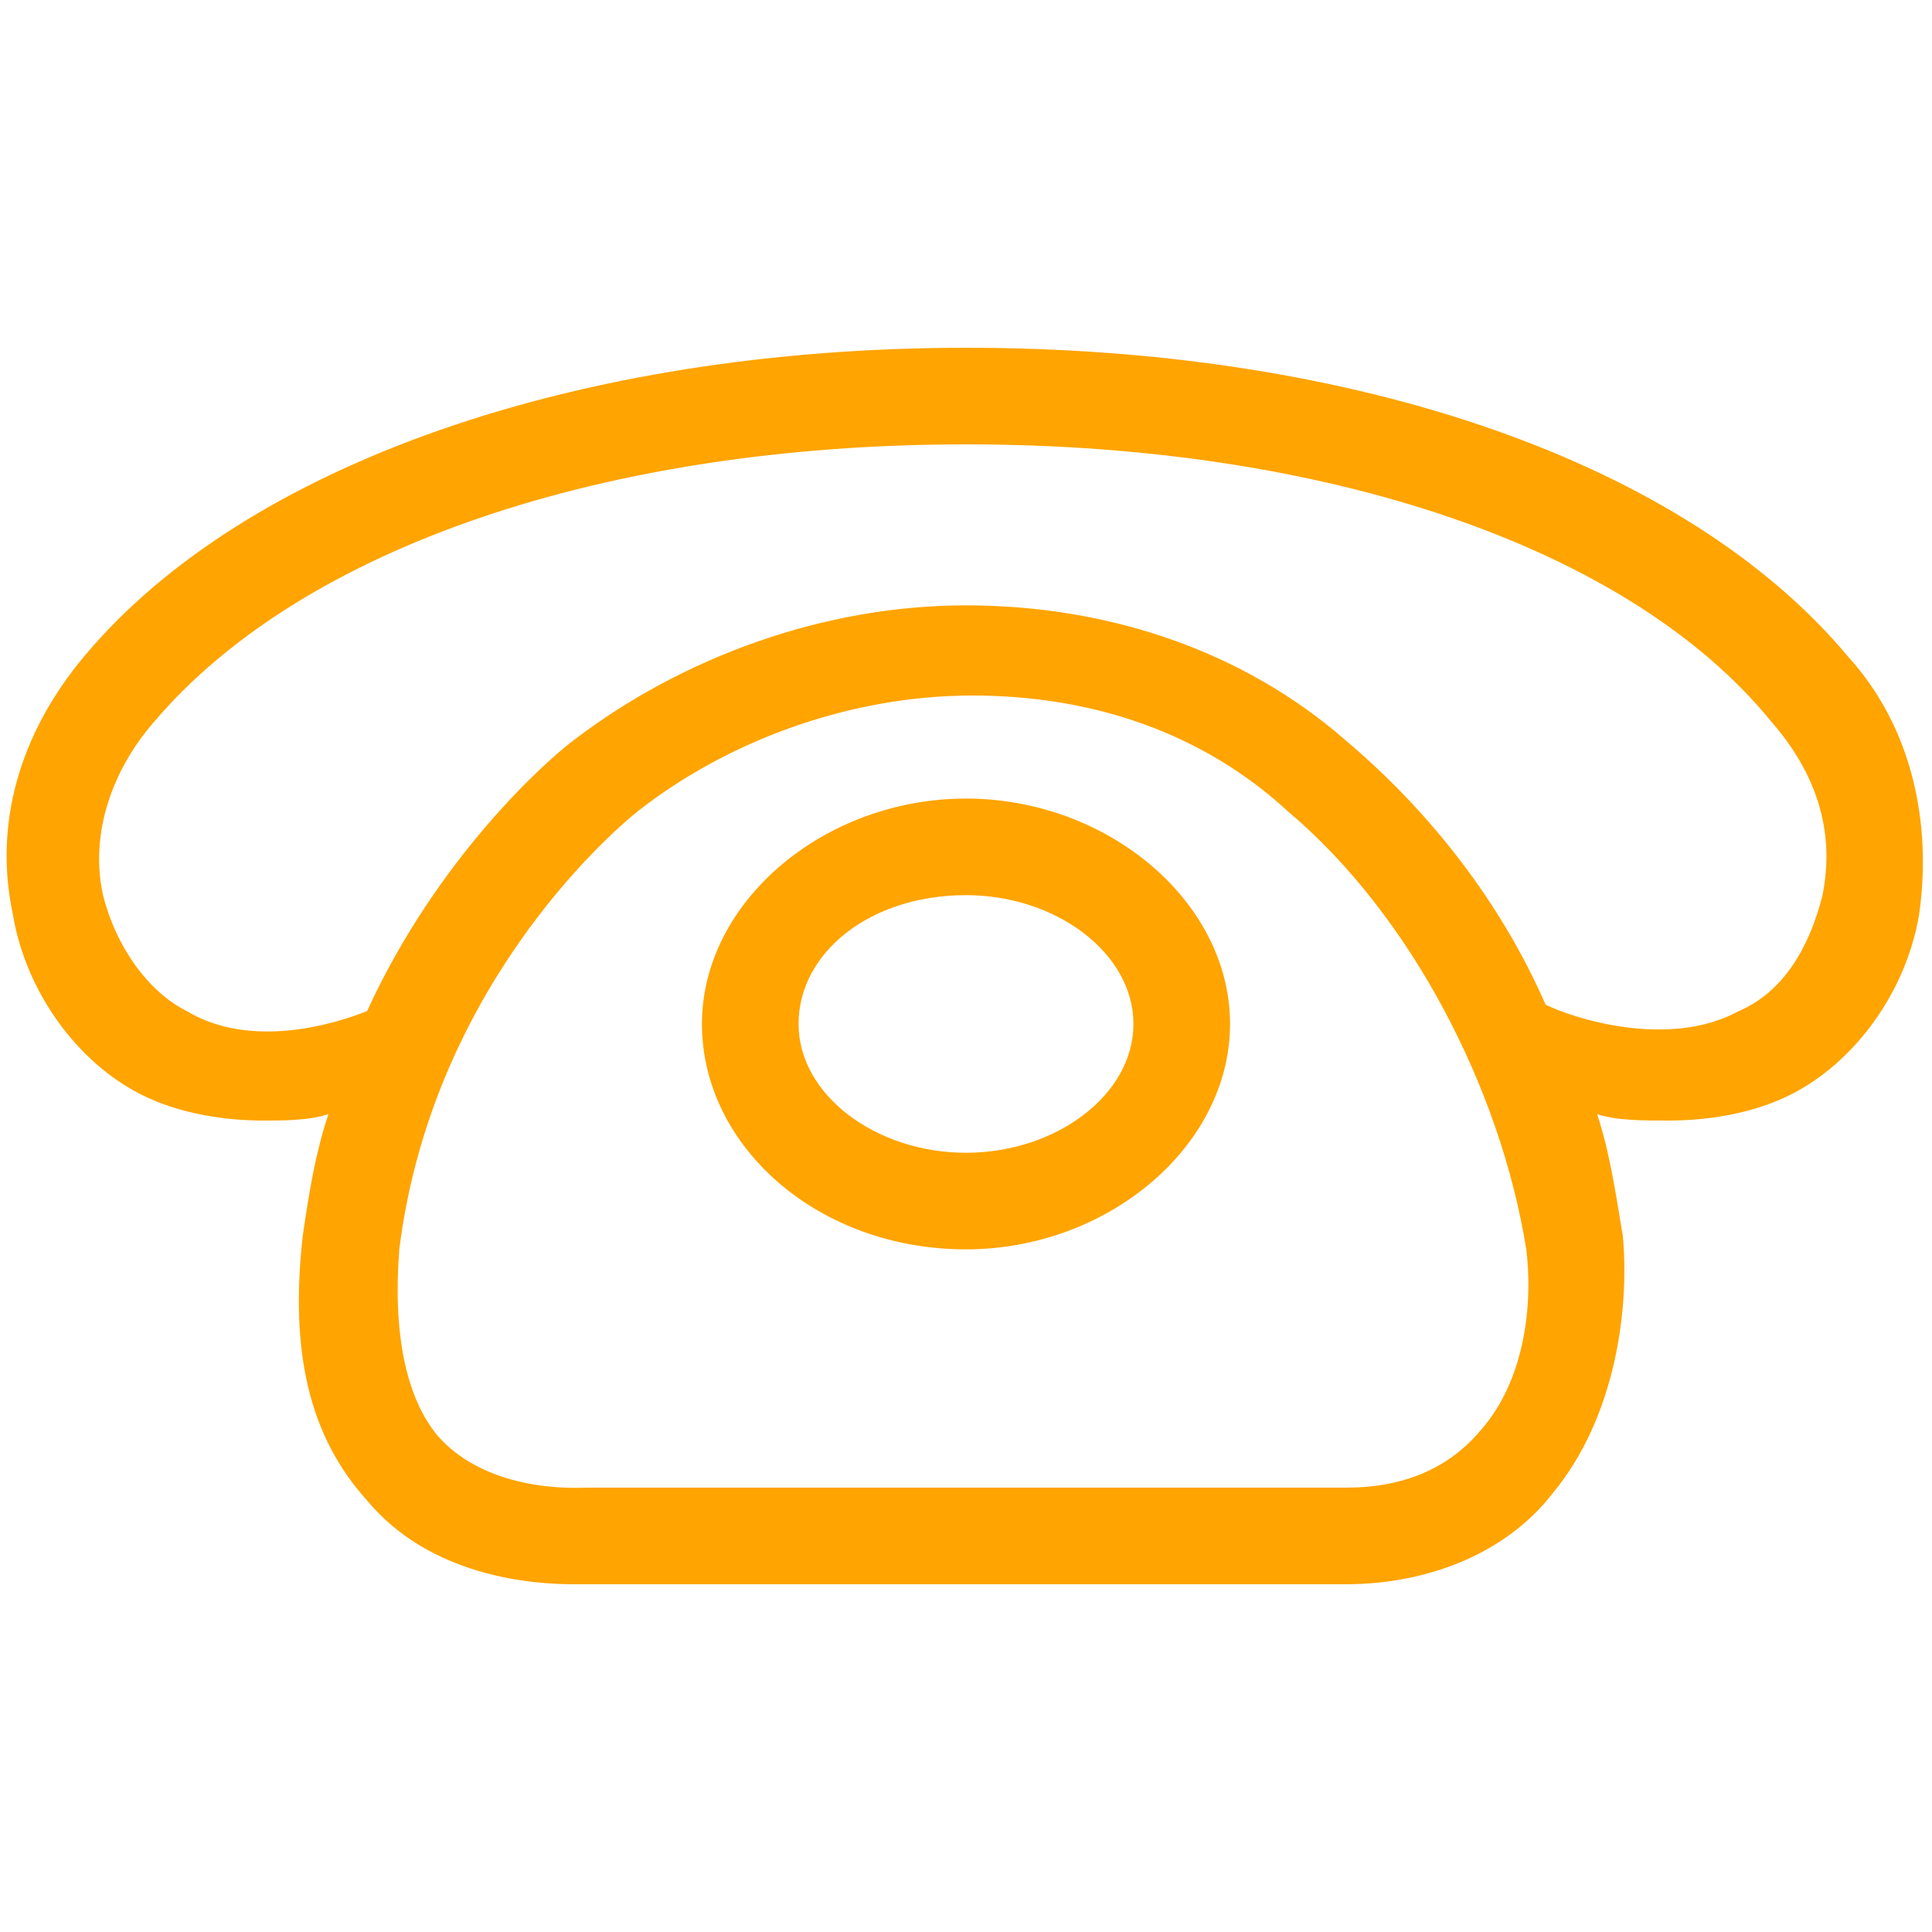
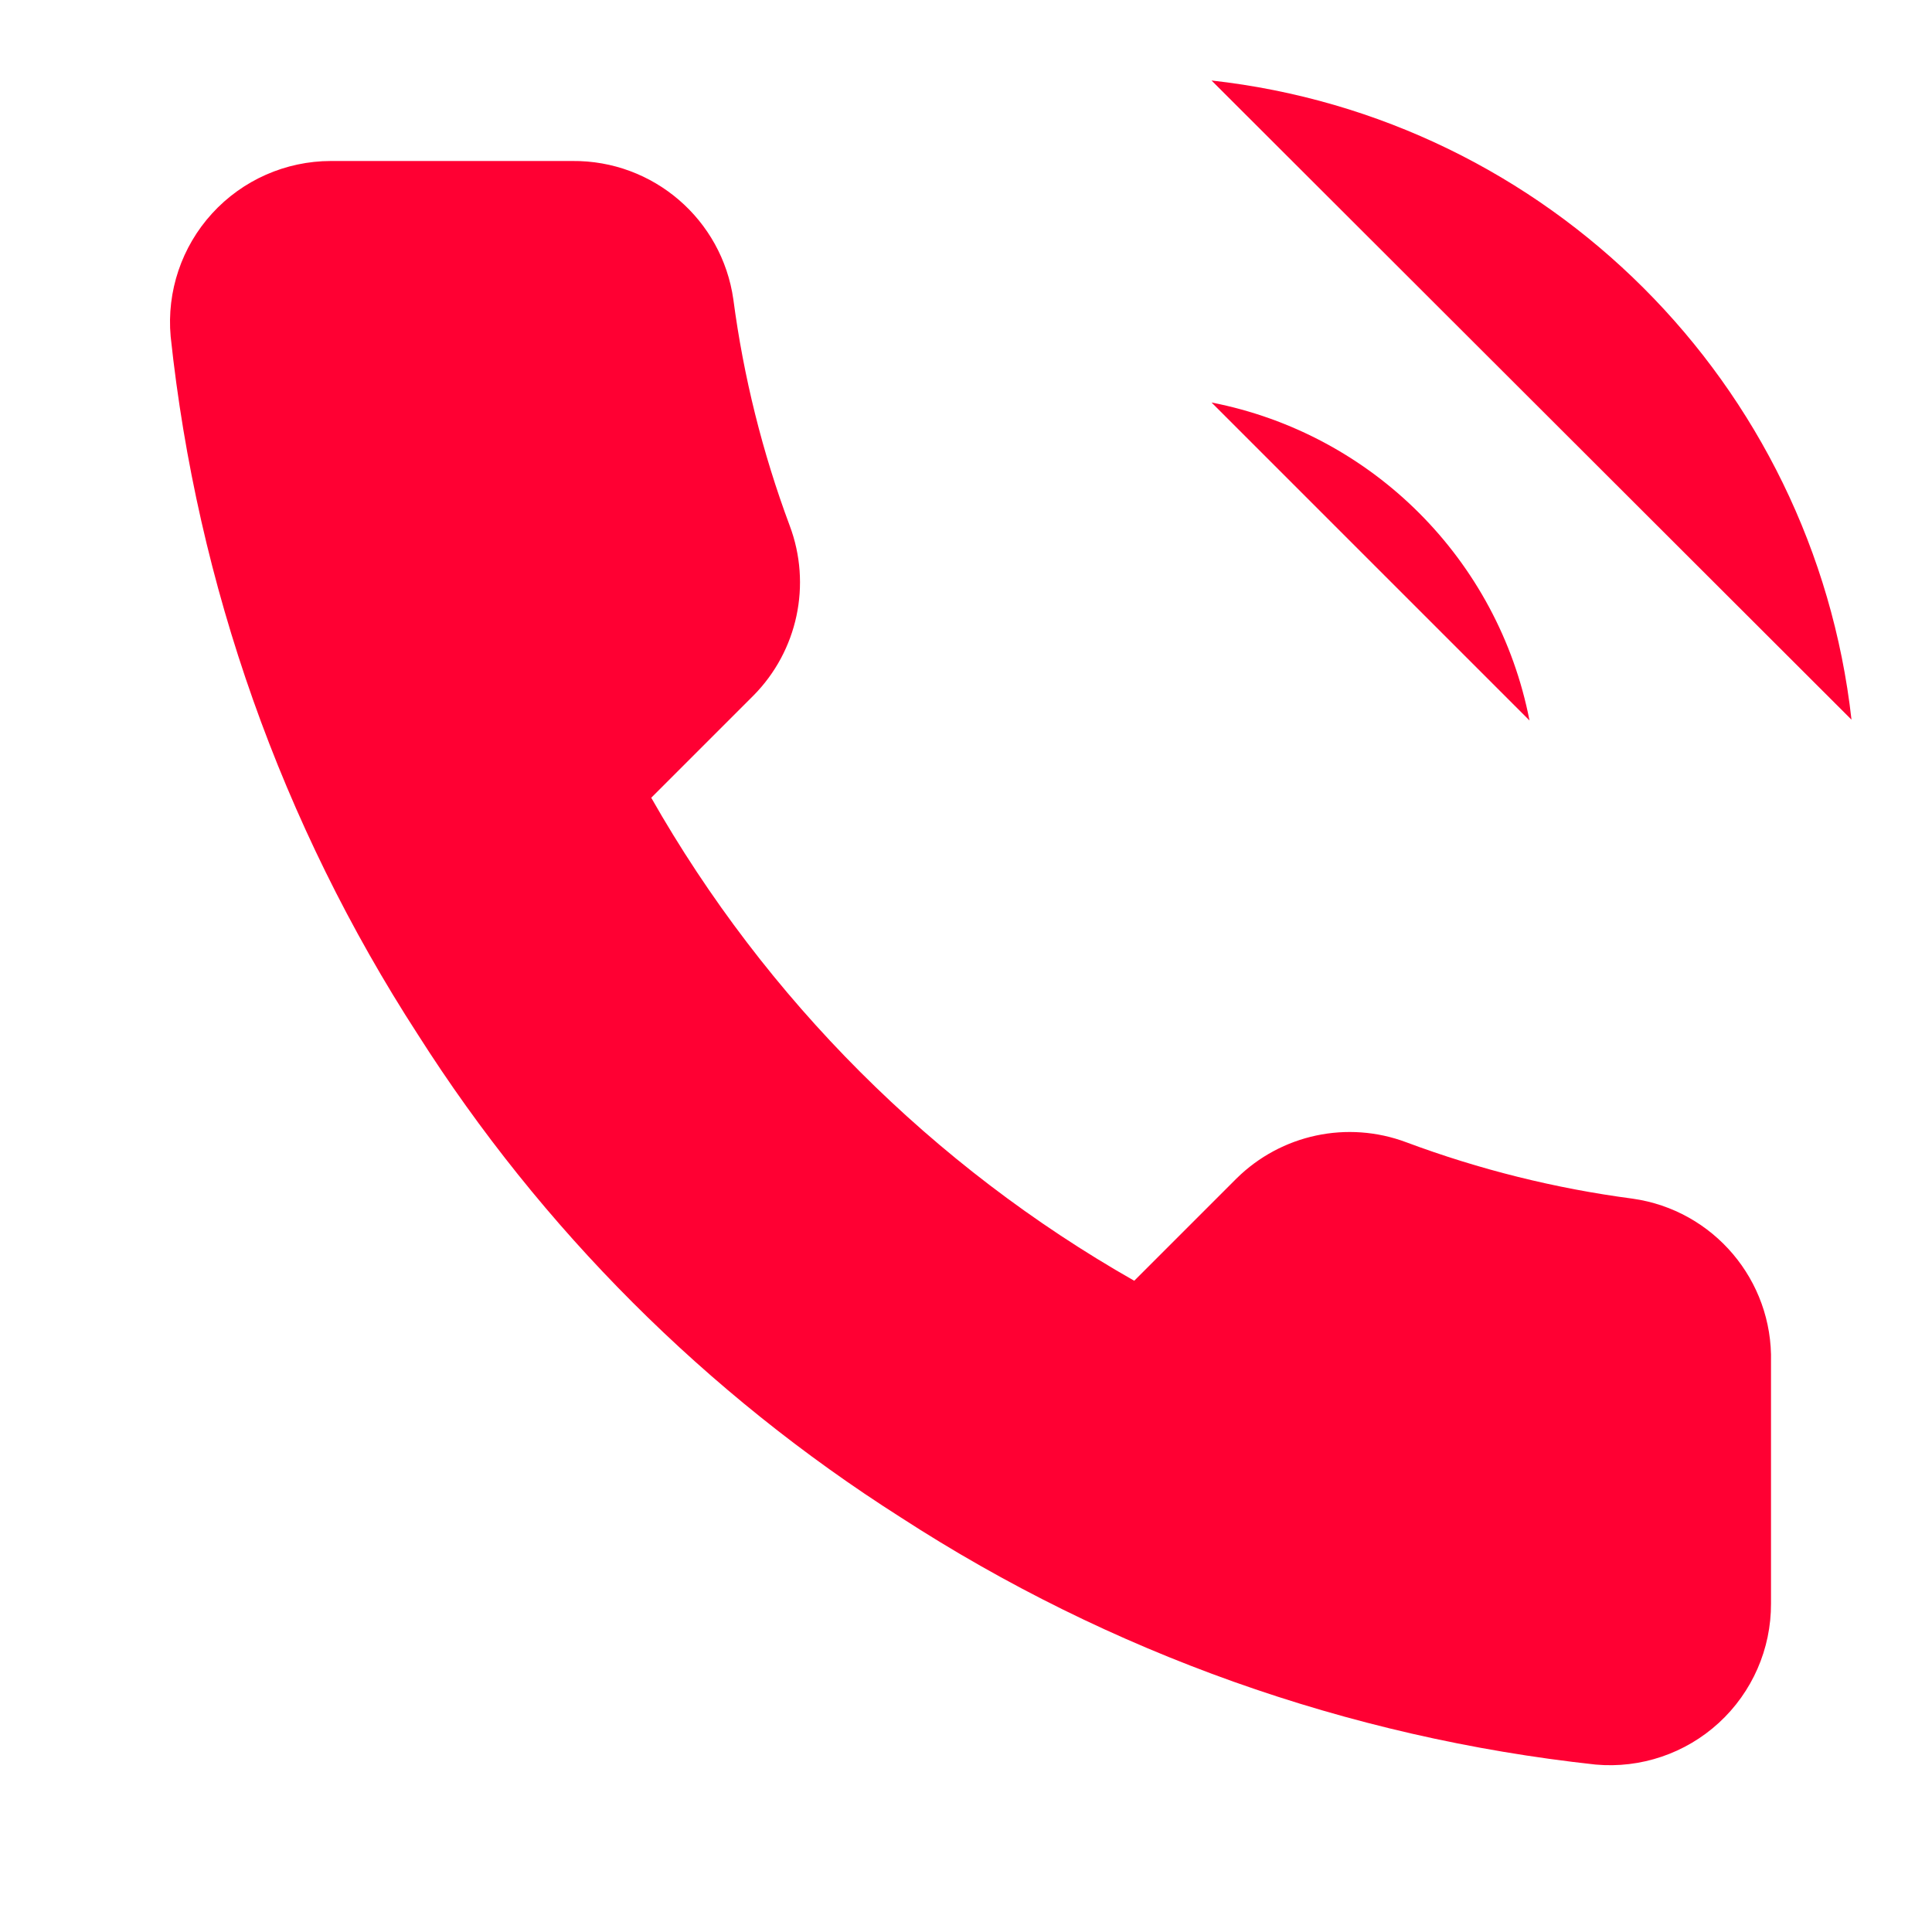
- <svg xmlns="http://www.w3.org/2000/svg" enable-background="new 0 0 30 30" height="40px" id="Capa_1" version="1.1" viewBox="0 0 30 30" width="40px" xml:space="preserve">
-   <path d="M28.7,10.2c-2.5-3-7.6-4.8-13.7-4.8c0,0,0,0,0,0h0c0,0,0,0,0,0c-6,0-11.2,1.8-13.7,4.8c-1,1.2-1.4,2.6-1.1,4  c0.2,1.2,1,2.3,2,2.8c0.6,0.3,1.3,0.4,1.9,0.4c0.3,0,0.7,0,1-0.1c-0.2,0.6-0.3,1.2-0.4,1.9c-0.2,1.8,0.1,3.1,1,4.1  c1,1.2,2.6,1.3,3.2,1.3c0.2,0,0.3,0,0.3,0h11.7c1.3,0,2.5-0.5,3.2-1.4c1-1.2,1.2-2.9,1.1-4c-0.1-0.6-0.2-1.3-0.4-1.9  c0.3,0.1,0.7,0.1,1.1,0.1c0.6,0,1.3-0.1,1.9-0.4c1-0.5,1.8-1.6,2-2.8C30,12.8,29.7,11.3,28.7,10.2z M23,22.2  c-0.5,0.6-1.2,0.9-2.1,0.9l-11.8,0c-0.1,0-1.5,0.1-2.3-0.8c-0.5-0.6-0.7-1.6-0.6-2.9c0.5-4,3.2-6.4,3.7-6.8c1.4-1.1,3.3-1.8,5.2-1.8  c1.9,0,3.6,0.6,4.9,1.8c1.9,1.6,3.3,4.3,3.7,6.8C23.8,20.2,23.7,21.4,23,22.2z M28.3,13.9c-0.2,0.8-0.6,1.5-1.3,1.8  c-1.1,0.6-2.6,0.1-3-0.1c-0.7-1.6-1.8-3-3.1-4.1c-1.6-1.4-3.7-2.1-5.9-2.1c-2.2,0-4.4,0.8-6.1,2.1c-0.4,0.3-2.1,1.8-3.2,4.2  c-0.5,0.2-1.8,0.6-2.8,0c-0.6-0.3-1.1-1-1.3-1.8c-0.2-0.9,0.1-1.9,0.8-2.7C4.7,8.5,9.4,6.9,15,6.9c5.6,0,10.3,1.6,12.5,4.3  C28.2,12,28.5,12.9,28.3,13.9z M15,12.4c-2.2,0-4.1,1.6-4.1,3.5s1.8,3.5,4.1,3.5c2.2,0,4.1-1.6,4.1-3.5S17.2,12.4,15,12.4z M15,17.9  c-1.4,0-2.6-0.9-2.6-2s1.1-2,2.6-2c1.4,0,2.6,0.9,2.6,2S16.4,17.9,15,17.9z" fill="#ffa400" />
+ <svg xmlns="http://www.w3.org/2000/svg" width="24" height="24">
+   <g>
+     <rect fill="none" id="canvas_background" height="402" width="582" y="-1" x="-1" />
+   </g>
+   <g>
+     <path fill="#ff0033" id="svg_1" d="m15.05,5a5,5 0 0 1 3.95,3.95m-3.95,-7.95a9,9 0 0 1 7.95,7.94m-1,7.98l0,3a2,2 0 0 1 -2.18,2a19.79,19.79 0 0 1 -8.63,-3.07a19.5,19.5 0 0 1 -6,-6a19.79,19.79 0 0 1 -3.07,-8.67a2,2 0 0 1 1.99,-2.18l3,0a2,2 0 0 1 2,1.72a12.84,12.84 0 0 0 0.7,2.81a2,2 0 0 1 -0.45,2.11l-1.27,1.27a16,16 0 0 0 6,6l1.27,-1.27a2,2 0 0 1 2.11,-0.45a12.84,12.84 0 0 0 2.81,0.7a2,2 0 0 1 1.72,2.03z" />
+   </g>
</svg>
